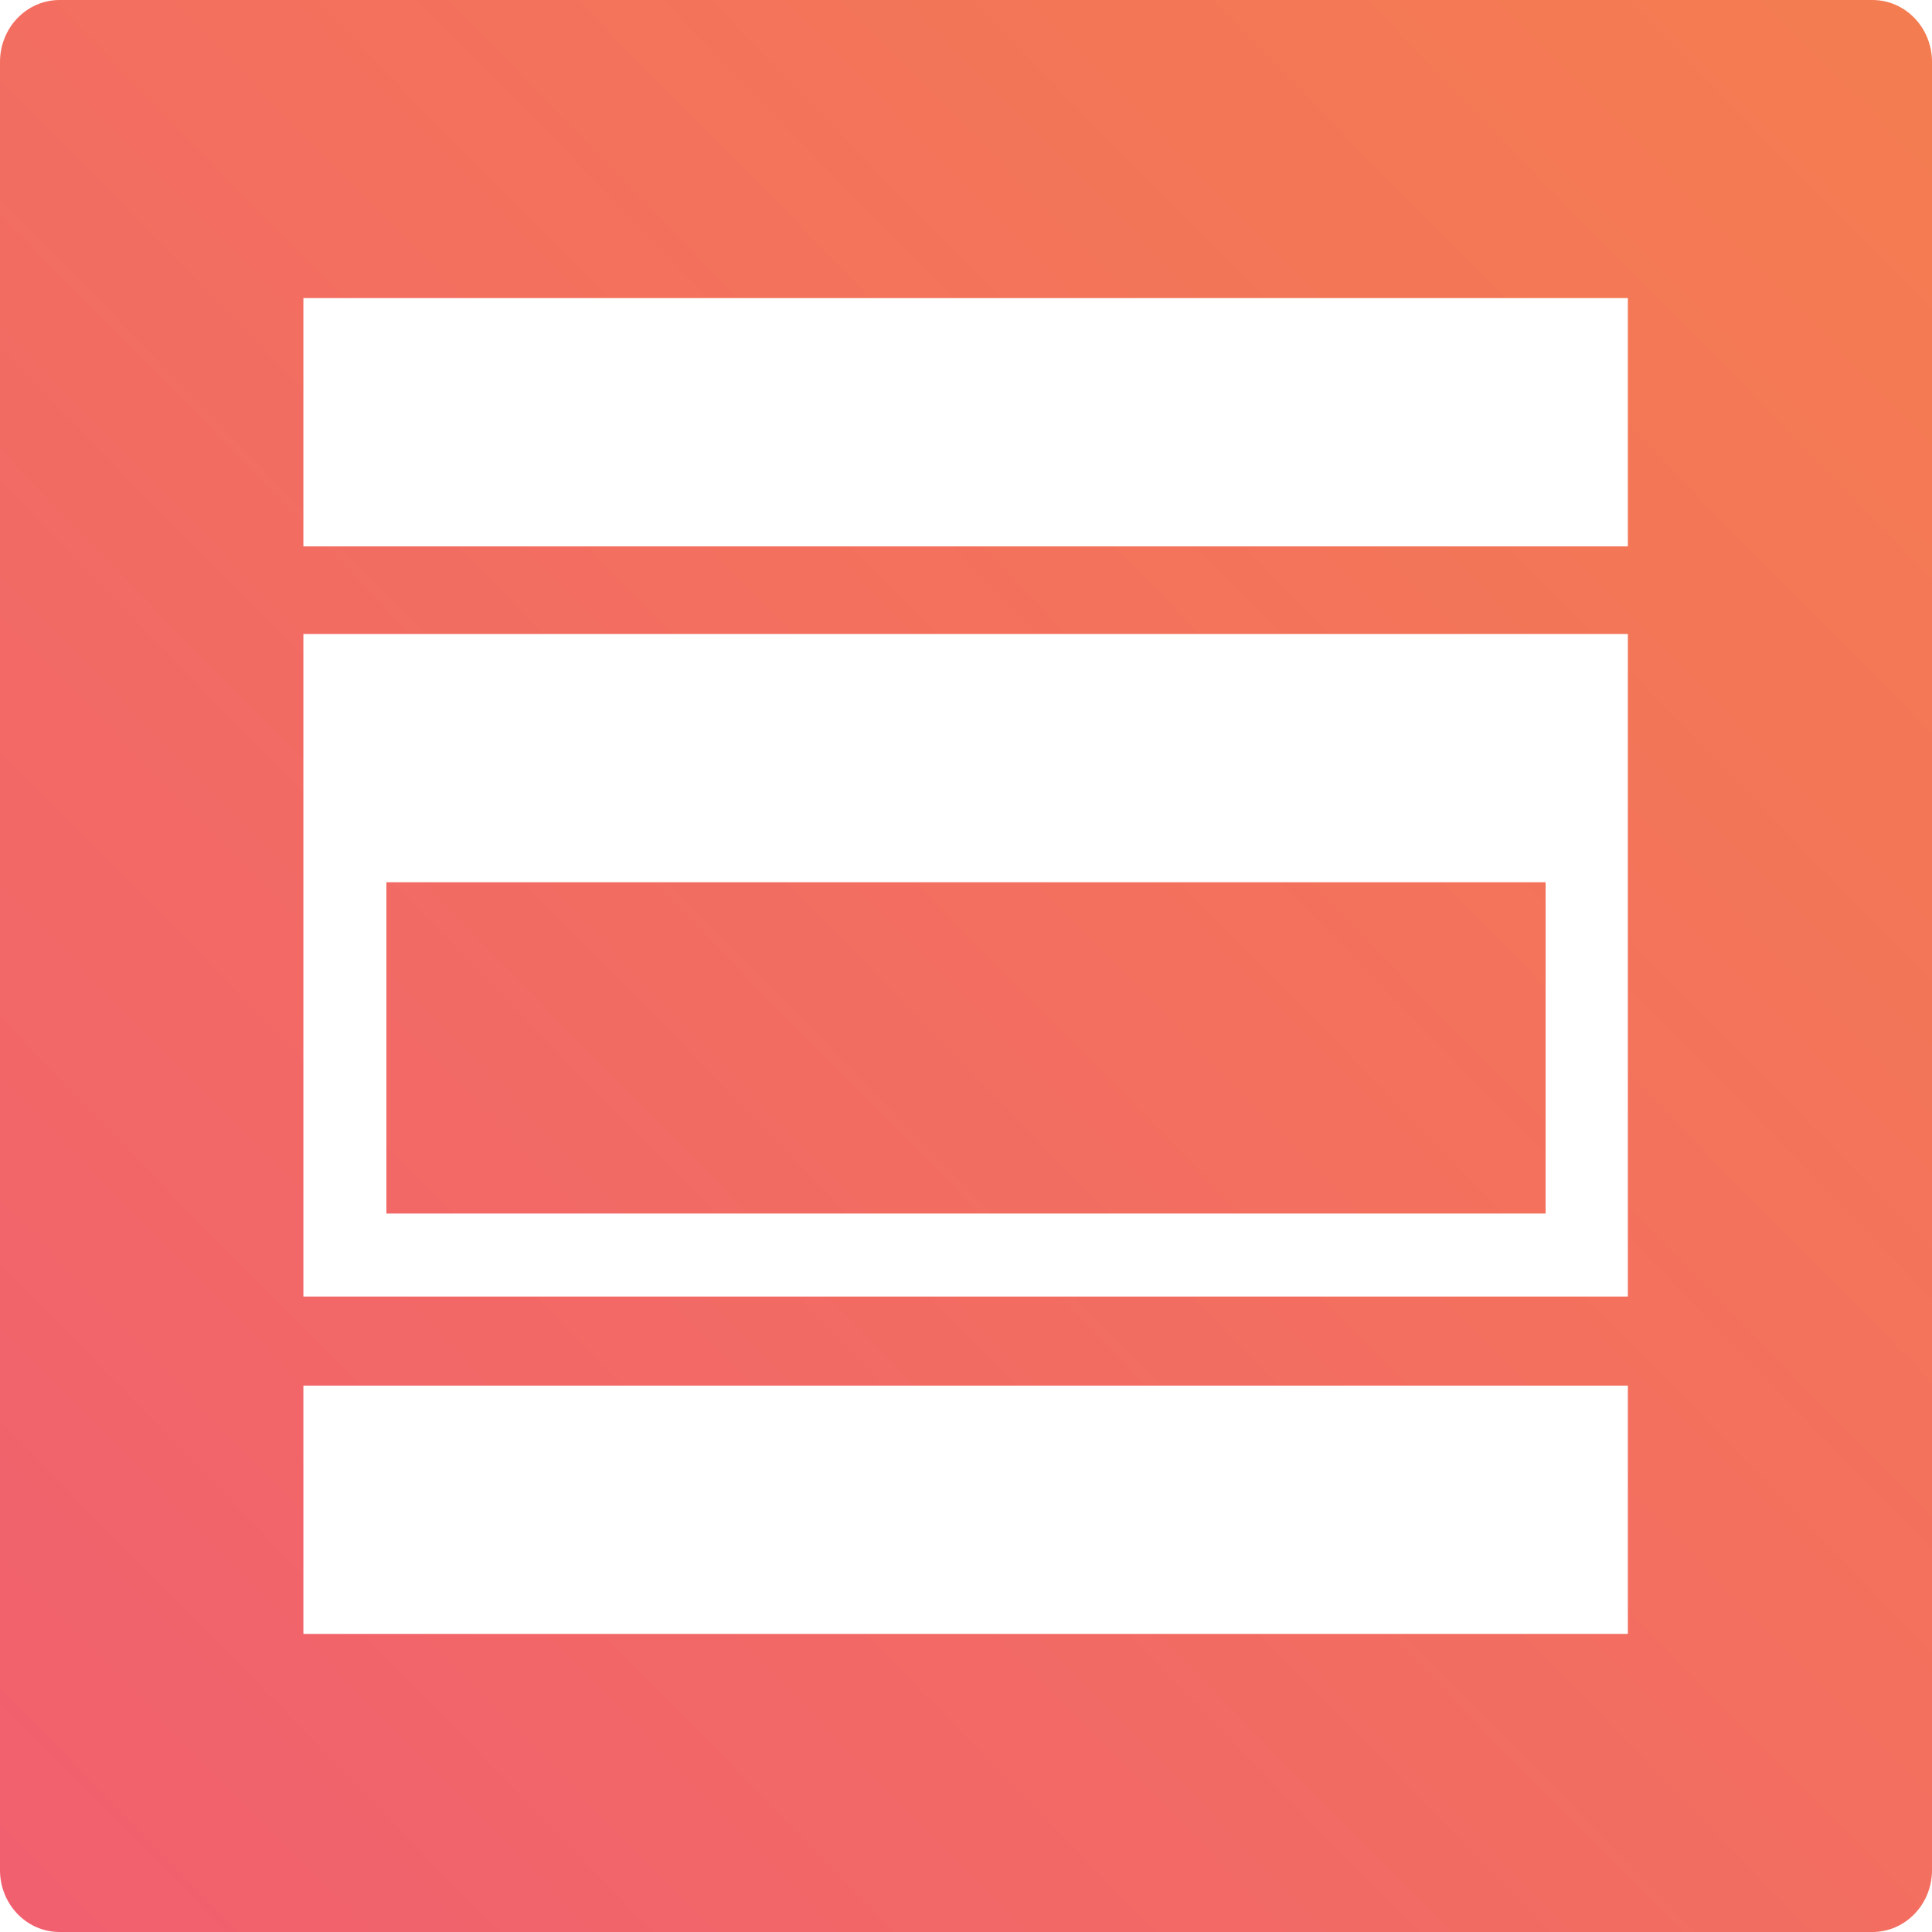
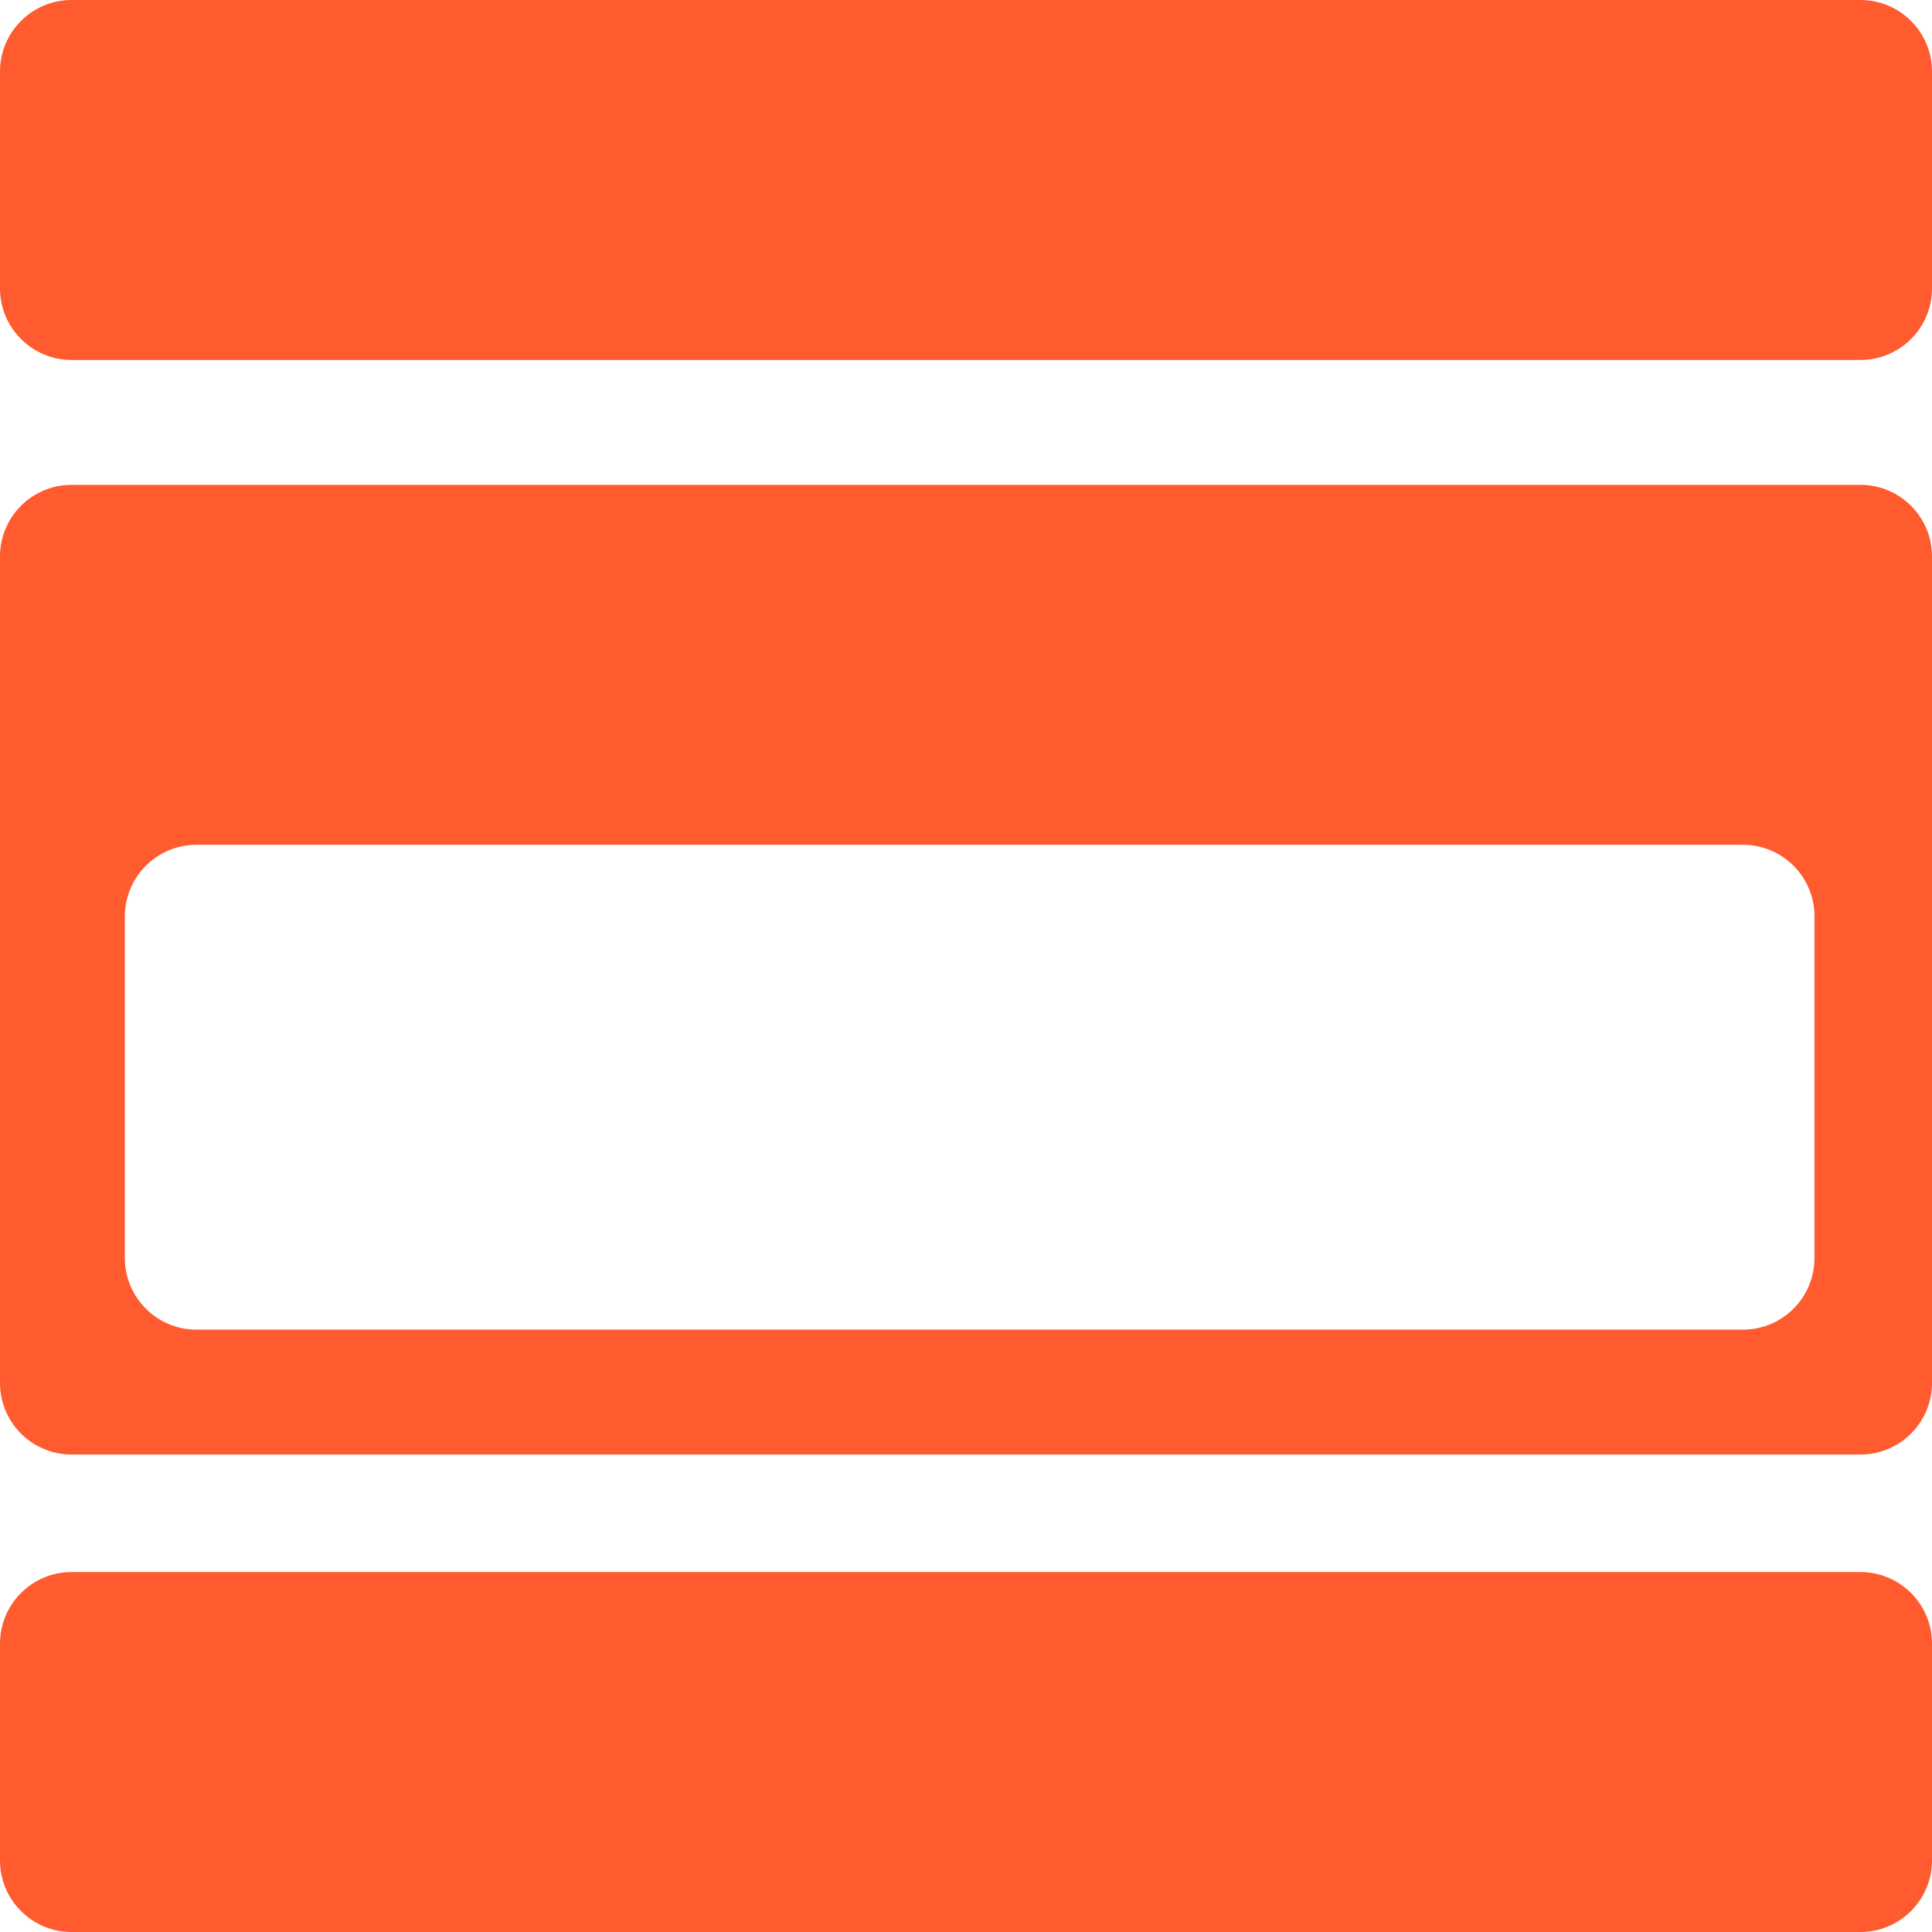
- <svg xmlns="http://www.w3.org/2000/svg" viewBox="0 0 256 256">
-   <linearGradient id="A" gradientUnits="userSpaceOnUse" x1="250.169" y1="8.444" x2="1.429" y2="251.864">
-     <stop offset="0" stop-color="#f47c51" />
-     <stop offset="1" stop-color="#f1606f" />
-   </linearGradient>
-   <path fill="url(#A)" d="M51.2 116.9v43.9h153.6v-43.9H51.2zm0 0v43.9h153.6v-43.9H51.2zM248.1 0H7.9C3.5 0 0 3.7 0 8.2v239.6c0 4.5 3.5 8.2 7.9 8.2h240.2c4.4 0 7.9-3.7 7.9-8.2V8.2c0-4.5-3.5-8.2-7.9-8.2zm-32.3 216.5H40.2v-32.9h175.5v32.9zm0-44.7H40.2V84h175.5v87.8zm0-99.4H40.2V39.5h175.5v32.9zm-11 44.5H51.2v43.9h153.6v-43.9z" />
+ <svg xmlns="http://www.w3.org/2000/svg" width="94" height="94" viewBox="0 0 72 72" fill="none">
+   <path d="M2.667 18.069C1.194 18.069 0 19.263 0 20.735V51.539C0 53.012 1.194 54.206 2.667 54.206H69.334C70.806 54.206 72 53.012 72 51.539V20.735C72 19.263 70.806 18.069 69.334 18.069H2.667ZM67.62 46.885C67.62 48.358 66.426 49.552 64.953 49.552H7.321C5.848 49.552 4.654 48.358 4.654 46.885V34.15C4.654 32.677 5.848 31.483 7.321 31.483H64.953C66.426 31.483 67.62 32.677 67.62 34.15V46.885Z" fill="#FF5B2E" />
+   <path d="M0 2.667C0 1.194 1.194 0 2.667 0H69.334C70.806 0 72 1.194 72 2.667V10.748C72 12.221 70.806 13.415 69.334 13.415H2.667C1.194 13.415 0 12.221 0 10.748V2.667Z" fill="#FF5B2E" />
+   <path d="M0 61.253C0 59.78 1.194 58.586 2.667 58.586H69.334C70.806 58.586 72 59.78 72 61.253V69.334C72 70.806 70.806 72 69.334 72H2.667C1.194 72 0 70.806 0 69.334V61.253Z" fill="#FF5B2E" />
</svg>
